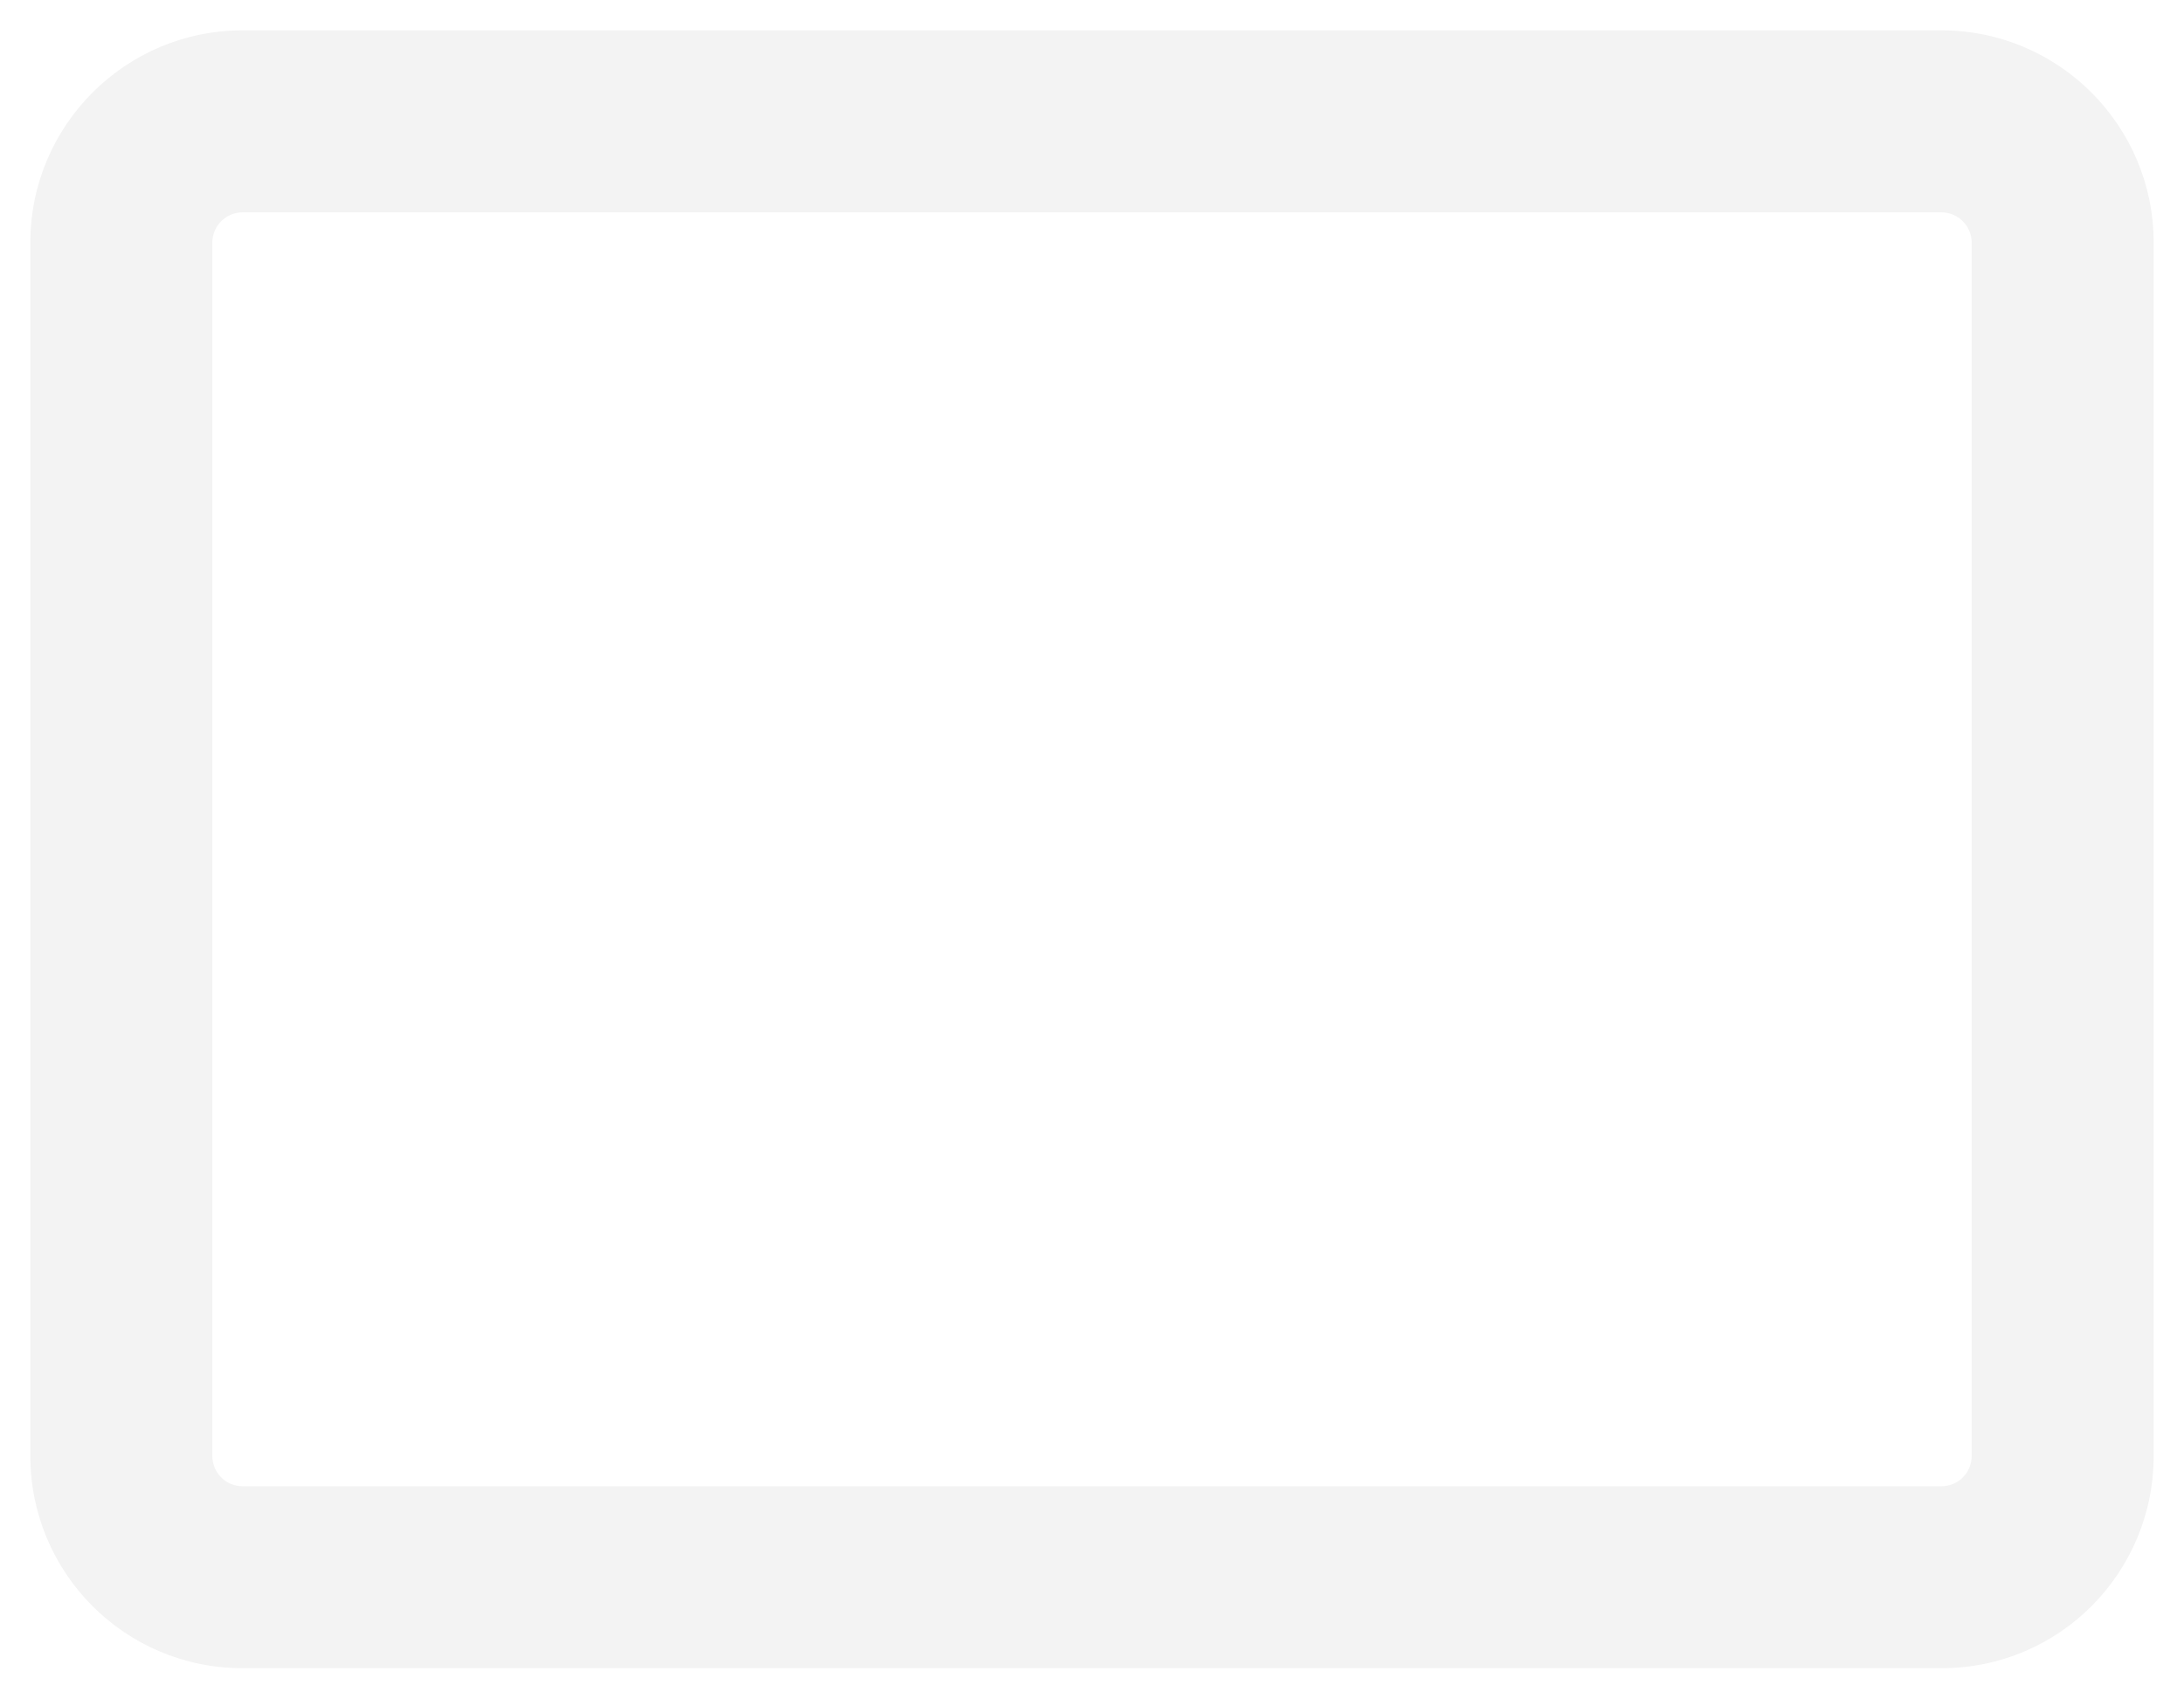
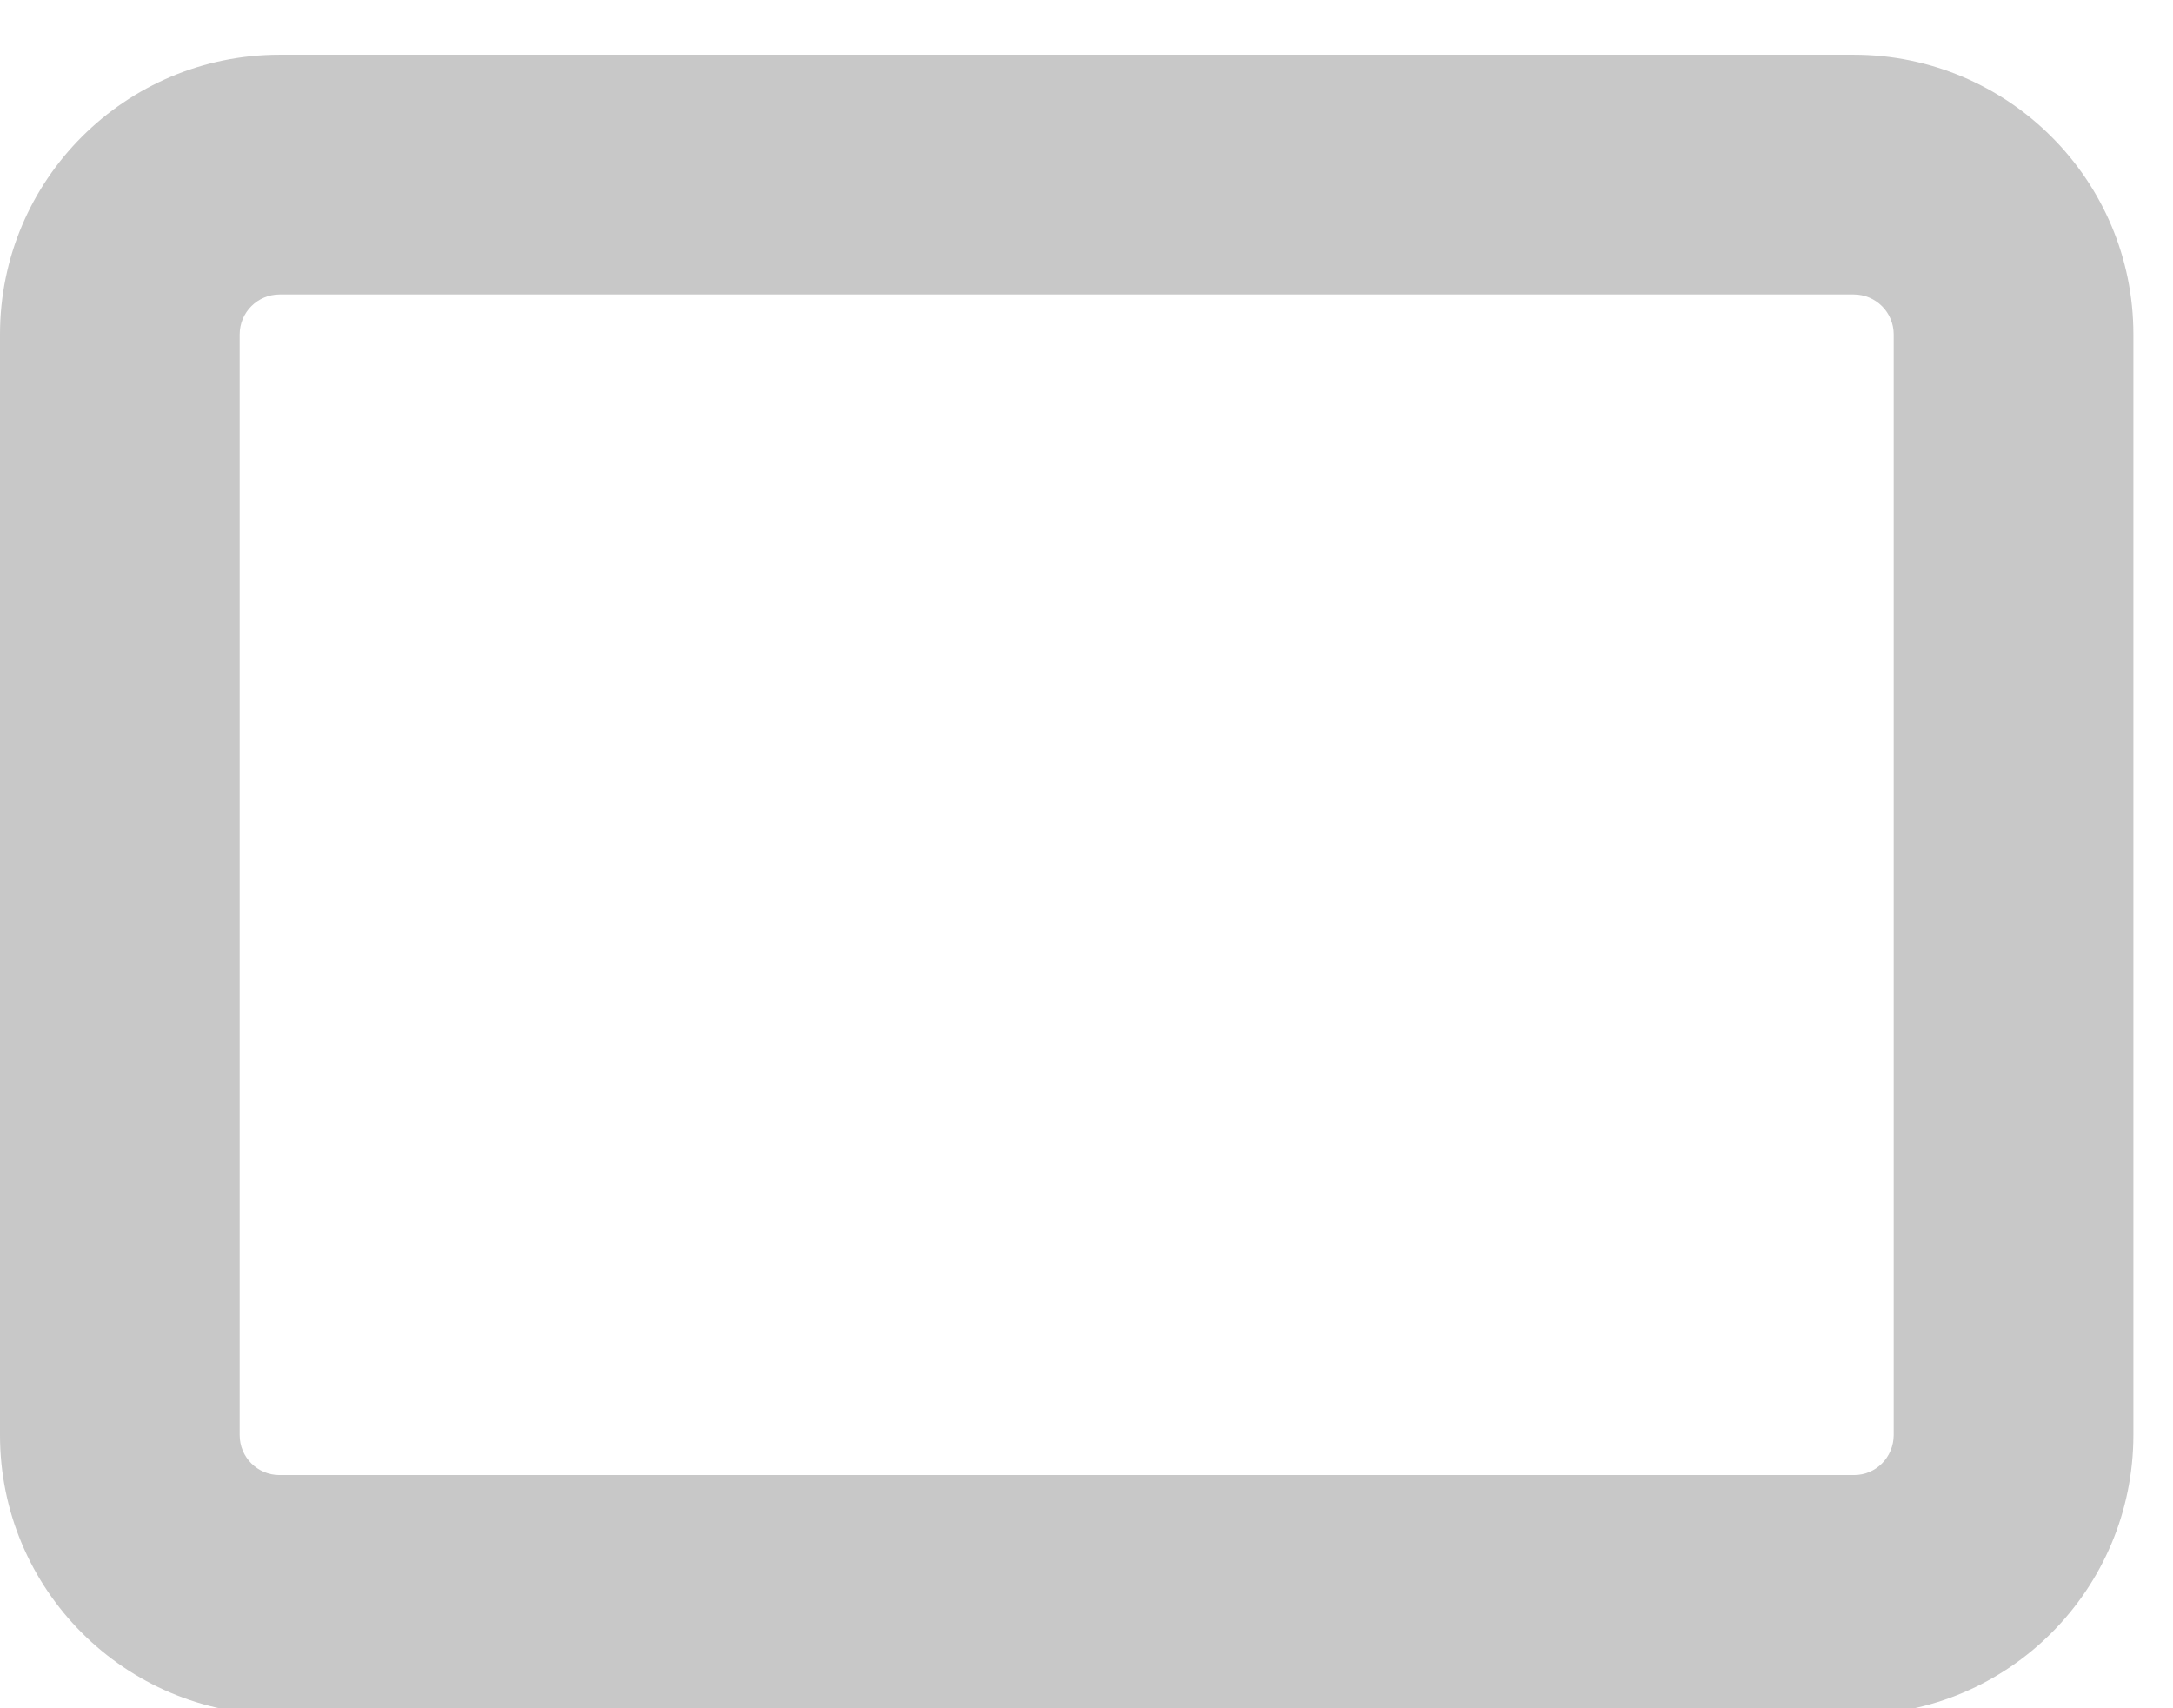
- <svg xmlns="http://www.w3.org/2000/svg" width="18" height="14" viewBox="0 0 18 14" fill="none">
-   <path id="Union" fill-rule="evenodd" clip-rule="evenodd" d="M2 1.75C1.862 1.75 1.75 1.862 1.75 2L1.75 12C1.75 12.14 1.862 12.25 1.998 12.25H2.027H2.056H2.086H2.115H2.144H2.173H2.203H2.232H2.261H2.291H2.32H2.35H2.379H2.409H2.438H2.468H2.498H2.527H2.557H2.587H2.617H2.646H2.676H2.706H2.736H2.766H2.796H2.826H2.856H2.886H2.916H2.946H2.976H3.007H3.037H3.067H3.097H3.128H3.158H3.188H3.219H3.249H3.279H3.31H3.34H3.371H3.401H3.432H3.463H3.493H3.524H3.554H3.585H3.616H3.646H3.677H3.708H3.739H3.769H3.8H3.831H3.862H3.893H3.924H3.955H3.986H4.017H4.048H4.079H4.11H4.141H4.172H4.203H4.234H4.265H4.296H4.327H4.359H4.39H4.421H4.452H4.483H4.515H4.546H4.577H4.608H4.64H4.671H4.702H4.734H4.765H4.797H4.828H4.859H4.891H4.922H4.954H4.985H5.017H5.048H5.08H5.111H5.143H5.174H5.206H5.237H5.269H5.3H5.332H5.363H5.395H5.427H5.458H5.49H5.521H5.553H5.585H5.616H5.648H5.68H5.711H5.743H5.775H5.806H5.838H5.87H5.901H5.933H5.965H5.997H6.028H6.06H6.092H6.123H6.155H6.187H6.219H6.25H6.282H6.314H6.346H6.377H6.409H6.441H6.472H6.504H6.536H6.568H6.599H6.631H6.663H6.695H6.726H6.758H6.79H6.821H6.853H6.885H6.917H6.948H6.98H7.012H7.043H7.075H7.107H7.138H7.17H7.202H7.233H7.265H7.297H7.328H7.36H7.392H7.423H7.455H7.486H7.518H7.55H7.581H7.613H7.644H7.676H7.707H7.739H7.77H7.802H7.833H7.865H7.896H7.928H7.959H7.991H8.022H8.054H8.085H8.116H8.148H8.179H8.21H8.242H8.273H8.304H8.336H8.367H8.398H8.429H8.461H8.492H8.523H8.554H8.585H8.616H8.648H8.679H8.71H8.741H8.772H8.803H8.834H8.865H8.896H8.927H8.958H8.989H9.02H9.05H9.081H9.112H9.143H9.174L9.204 12.25H9.235H9.266H9.297H9.327H9.358H9.389H9.419H9.45H9.48H9.511H9.541H9.572H9.602H9.633H9.663H9.693H9.724H9.754H9.784H9.815H9.845H9.875H9.905H9.935H9.966H9.996H10.026H10.056H10.086H10.116H10.146H10.176H10.205H10.235H10.265H10.295H10.325H10.354H10.384H10.414H10.443H10.473H10.503H10.532H10.562H10.591H10.62H10.65H10.679H10.709H10.738H10.767H10.796H10.825H10.855H10.884H10.913H10.942H10.971H11H11.029H11.058H11.087H11.115H11.144H11.173H11.202H11.23H11.259H11.287H11.316H11.344H11.373H11.401H11.43H11.458H11.486H11.515H11.543H11.571H11.599H11.627H11.655H11.683H11.711H11.739H11.767H11.795H11.822H11.85H11.878H11.905H11.933H11.961H11.988H12.015H12.043H12.07H12.098H12.125H12.152H12.179H12.206H12.233H12.26H12.287H12.314H12.341H12.368H12.395H12.421H12.448H12.475H12.501H12.528H12.554H12.581H12.607H12.633H12.66H12.686H12.712H12.738H12.764H12.79H12.816H12.842H12.868H12.893H12.919H12.945H12.97H12.996H13.021H13.047H13.072H13.098H13.123H13.148H13.173H13.198H13.223H13.248H13.273H13.298H13.323H13.348H13.372H13.397H13.421H13.446H13.47H13.495H13.519H13.543H13.567H13.591H13.616H13.639H13.664H13.687H13.711H13.735H13.759H13.782H13.806H13.829H13.853H13.876H13.899H13.922H13.946H13.969H13.992H14.015H14.038H14.06H14.083H14.106H14.129H14.151H14.174H14.196H14.218H14.241H14.263H14.285H14.307H14.329H14.351H14.373H14.395H14.416H14.438H14.46H14.481H14.502H14.524H14.545H14.566H14.587H14.608H14.629H14.65H14.671H14.692H14.713H14.733H14.754H14.774H14.795H14.815H14.835H14.855H14.875H14.895H14.915H14.935H14.955H14.975H14.994H15.014H15.033H15.053H15.072H15.091H15.11H15.129H15.148H15.167H15.186H15.205H15.223H15.242H15.26H15.279H15.297H15.315H15.334H15.351H15.37H15.387H15.405H15.423H15.441H15.458H15.476H15.493H15.51H15.528H15.545H15.562H15.579H15.596H15.612H15.629H15.646H15.662H15.679H15.695H15.711H15.727H15.744H15.76H15.775H15.791H15.807H15.823H15.838H15.854H15.869H15.884H15.899H15.915H15.93H15.944H15.959H15.974H15.989H16.003C16.138 12.25 16.25 12.141 16.25 12L16.25 2C16.25 1.862 16.138 1.75 16 1.75L2 1.75ZM0.25 2C0.25 1.034 1.034 0.25 2 0.25L16 0.25C16.966 0.25 17.75 1.034 17.75 2L17.75 12C17.75 12.963 16.973 13.75 16.003 13.75H15.989H15.974H15.959H15.944H15.93H15.915H15.899H15.884H15.869H15.854H15.838H15.823H15.807H15.791H15.775H15.76H15.744H15.727H15.711H15.695H15.679H15.662H15.646H15.629H15.612H15.596H15.579H15.562H15.545H15.528H15.51H15.493H15.476H15.458H15.441H15.423H15.405H15.387H15.37H15.351H15.334H15.315H15.297H15.279H15.26H15.242H15.223H15.205H15.186H15.167H15.148H15.129H15.11H15.091H15.072H15.053H15.033H15.014H14.994H14.975H14.955H14.935H14.915H14.895H14.875H14.855H14.835H14.815H14.795H14.774H14.754H14.733H14.713H14.692H14.671H14.65H14.629H14.608H14.587H14.566H14.545H14.524H14.502H14.481H14.46H14.438H14.416H14.395H14.373H14.351H14.329H14.307H14.285H14.263H14.241H14.218H14.196H14.174H14.151H14.129H14.106H14.083H14.06H14.038H14.015H13.992H13.969H13.946H13.922H13.899H13.876H13.853H13.829H13.806H13.782H13.759H13.735H13.711H13.687H13.664H13.639H13.616H13.591H13.567H13.543H13.519H13.495H13.47H13.446H13.421H13.397H13.372H13.348H13.323H13.298H13.273H13.248H13.223H13.198H13.173H13.148H13.123H13.098H13.072H13.047H13.021H12.996H12.97H12.945H12.919H12.893H12.868H12.842H12.816H12.79H12.764H12.738H12.712H12.686H12.66H12.633H12.607H12.581H12.554H12.528H12.501H12.475H12.448H12.421H12.395H12.368H12.341H12.314H12.287H12.26H12.233H12.206H12.179H12.152H12.125H12.098H12.07H12.043H12.015H11.988H11.961H11.933H11.905H11.878H11.85H11.822H11.795H11.767H11.739H11.711H11.683H11.655H11.627H11.599H11.571H11.543H11.515H11.486H11.458H11.43H11.401H11.373H11.344H11.316H11.287H11.259H11.23H11.202H11.173H11.144H11.115H11.087H11.058H11.029H11H10.971H10.942H10.913H10.884H10.855H10.825H10.796H10.767H10.738H10.709H10.679H10.65H10.62H10.591H10.562H10.532H10.503H10.473H10.443H10.414H10.384H10.354H10.325H10.295H10.265H10.235H10.205H10.176H10.146H10.116H10.086H10.056H10.026H9.996H9.966H9.935H9.905H9.875H9.845H9.815H9.784H9.754H9.724H9.693H9.663H9.633H9.602H9.572H9.541H9.511H9.48H9.45H9.419H9.389H9.358H9.327H9.297H9.266H9.235H9.204L9.174 13.75H9.143H9.112H9.081H9.05H9.02H8.989H8.958H8.927H8.896H8.865H8.834H8.803H8.772H8.741H8.71H8.679H8.648H8.616H8.585H8.554H8.523H8.492H8.461H8.429H8.398H8.367H8.336H8.304H8.273H8.242H8.21H8.179H8.148H8.116H8.085H8.054H8.022H7.991H7.959H7.928H7.896H7.865H7.833H7.802H7.77H7.739H7.707H7.676H7.644H7.613H7.581H7.55H7.518H7.486H7.455H7.423H7.392H7.36H7.328H7.297H7.265H7.233H7.202H7.17H7.138H7.107H7.075H7.043H7.012H6.98H6.948H6.917H6.885H6.853H6.821H6.79H6.758H6.726H6.695H6.663H6.631H6.599H6.568H6.536H6.504H6.472H6.441H6.409H6.377H6.346H6.314H6.282H6.25H6.219H6.187H6.155H6.123H6.092H6.06H6.028H5.997H5.965H5.933H5.901H5.87H5.838H5.806H5.775H5.743H5.711H5.68H5.648H5.616H5.585H5.553H5.521H5.49H5.458H5.427H5.395H5.363H5.332H5.3H5.269H5.237H5.206H5.174H5.143H5.111H5.08H5.048H5.017H4.985H4.954H4.922H4.891H4.859H4.828H4.797H4.765H4.734H4.702H4.671H4.64H4.608H4.577H4.546H4.515H4.483H4.452H4.421H4.39H4.359H4.327H4.296H4.265H4.234H4.203H4.172H4.141H4.11H4.079H4.048H4.017H3.986H3.955H3.924H3.893H3.862H3.831H3.8H3.769H3.739H3.708H3.677H3.646H3.616H3.585H3.554H3.524H3.493H3.463H3.432H3.401H3.371H3.34H3.31H3.279H3.249H3.219H3.188H3.158H3.128H3.097H3.067H3.037H3.007H2.976H2.946H2.916H2.886H2.856H2.826H2.796H2.766H2.736H2.706H2.676H2.646H2.617H2.587H2.557H2.527H2.498H2.468H2.438H2.409H2.379H2.35H2.32H2.291H2.261H2.232H2.203H2.173H2.144H2.115H2.086H2.056H2.027H1.998C1.03 13.75 0.25 12.965 0.25 12L0.25 2Z" fill="#F3F3F3" />
+ <svg xmlns="http://www.w3.org/2000/svg" width="14" height="11" viewBox="0 0 13.6 10" fill="none">
+   <path d="M11.602 0C12.568 7.82014e-05 13.352 0.784 13.352 1.75V8.639C13.351 9.602 12.573 10.389 11.604 10.389H1.749C0.782 10.389 5.84921e-05 9.604 0 8.639V1.75C6.50714e-08 0.784 0.784 5.64795e-07 1.75 0H11.602ZM1.75 1.5C1.612 1.5 1.5 1.612 1.5 1.75V8.639C1.5 8.778 1.612 8.889 1.749 8.889H11.604C11.74 8.889 11.851 8.779 11.852 8.639V1.75C11.852 1.612 11.74 1.5 11.602 1.5H1.75Z" fill="#C8C8C8" />
</svg>
